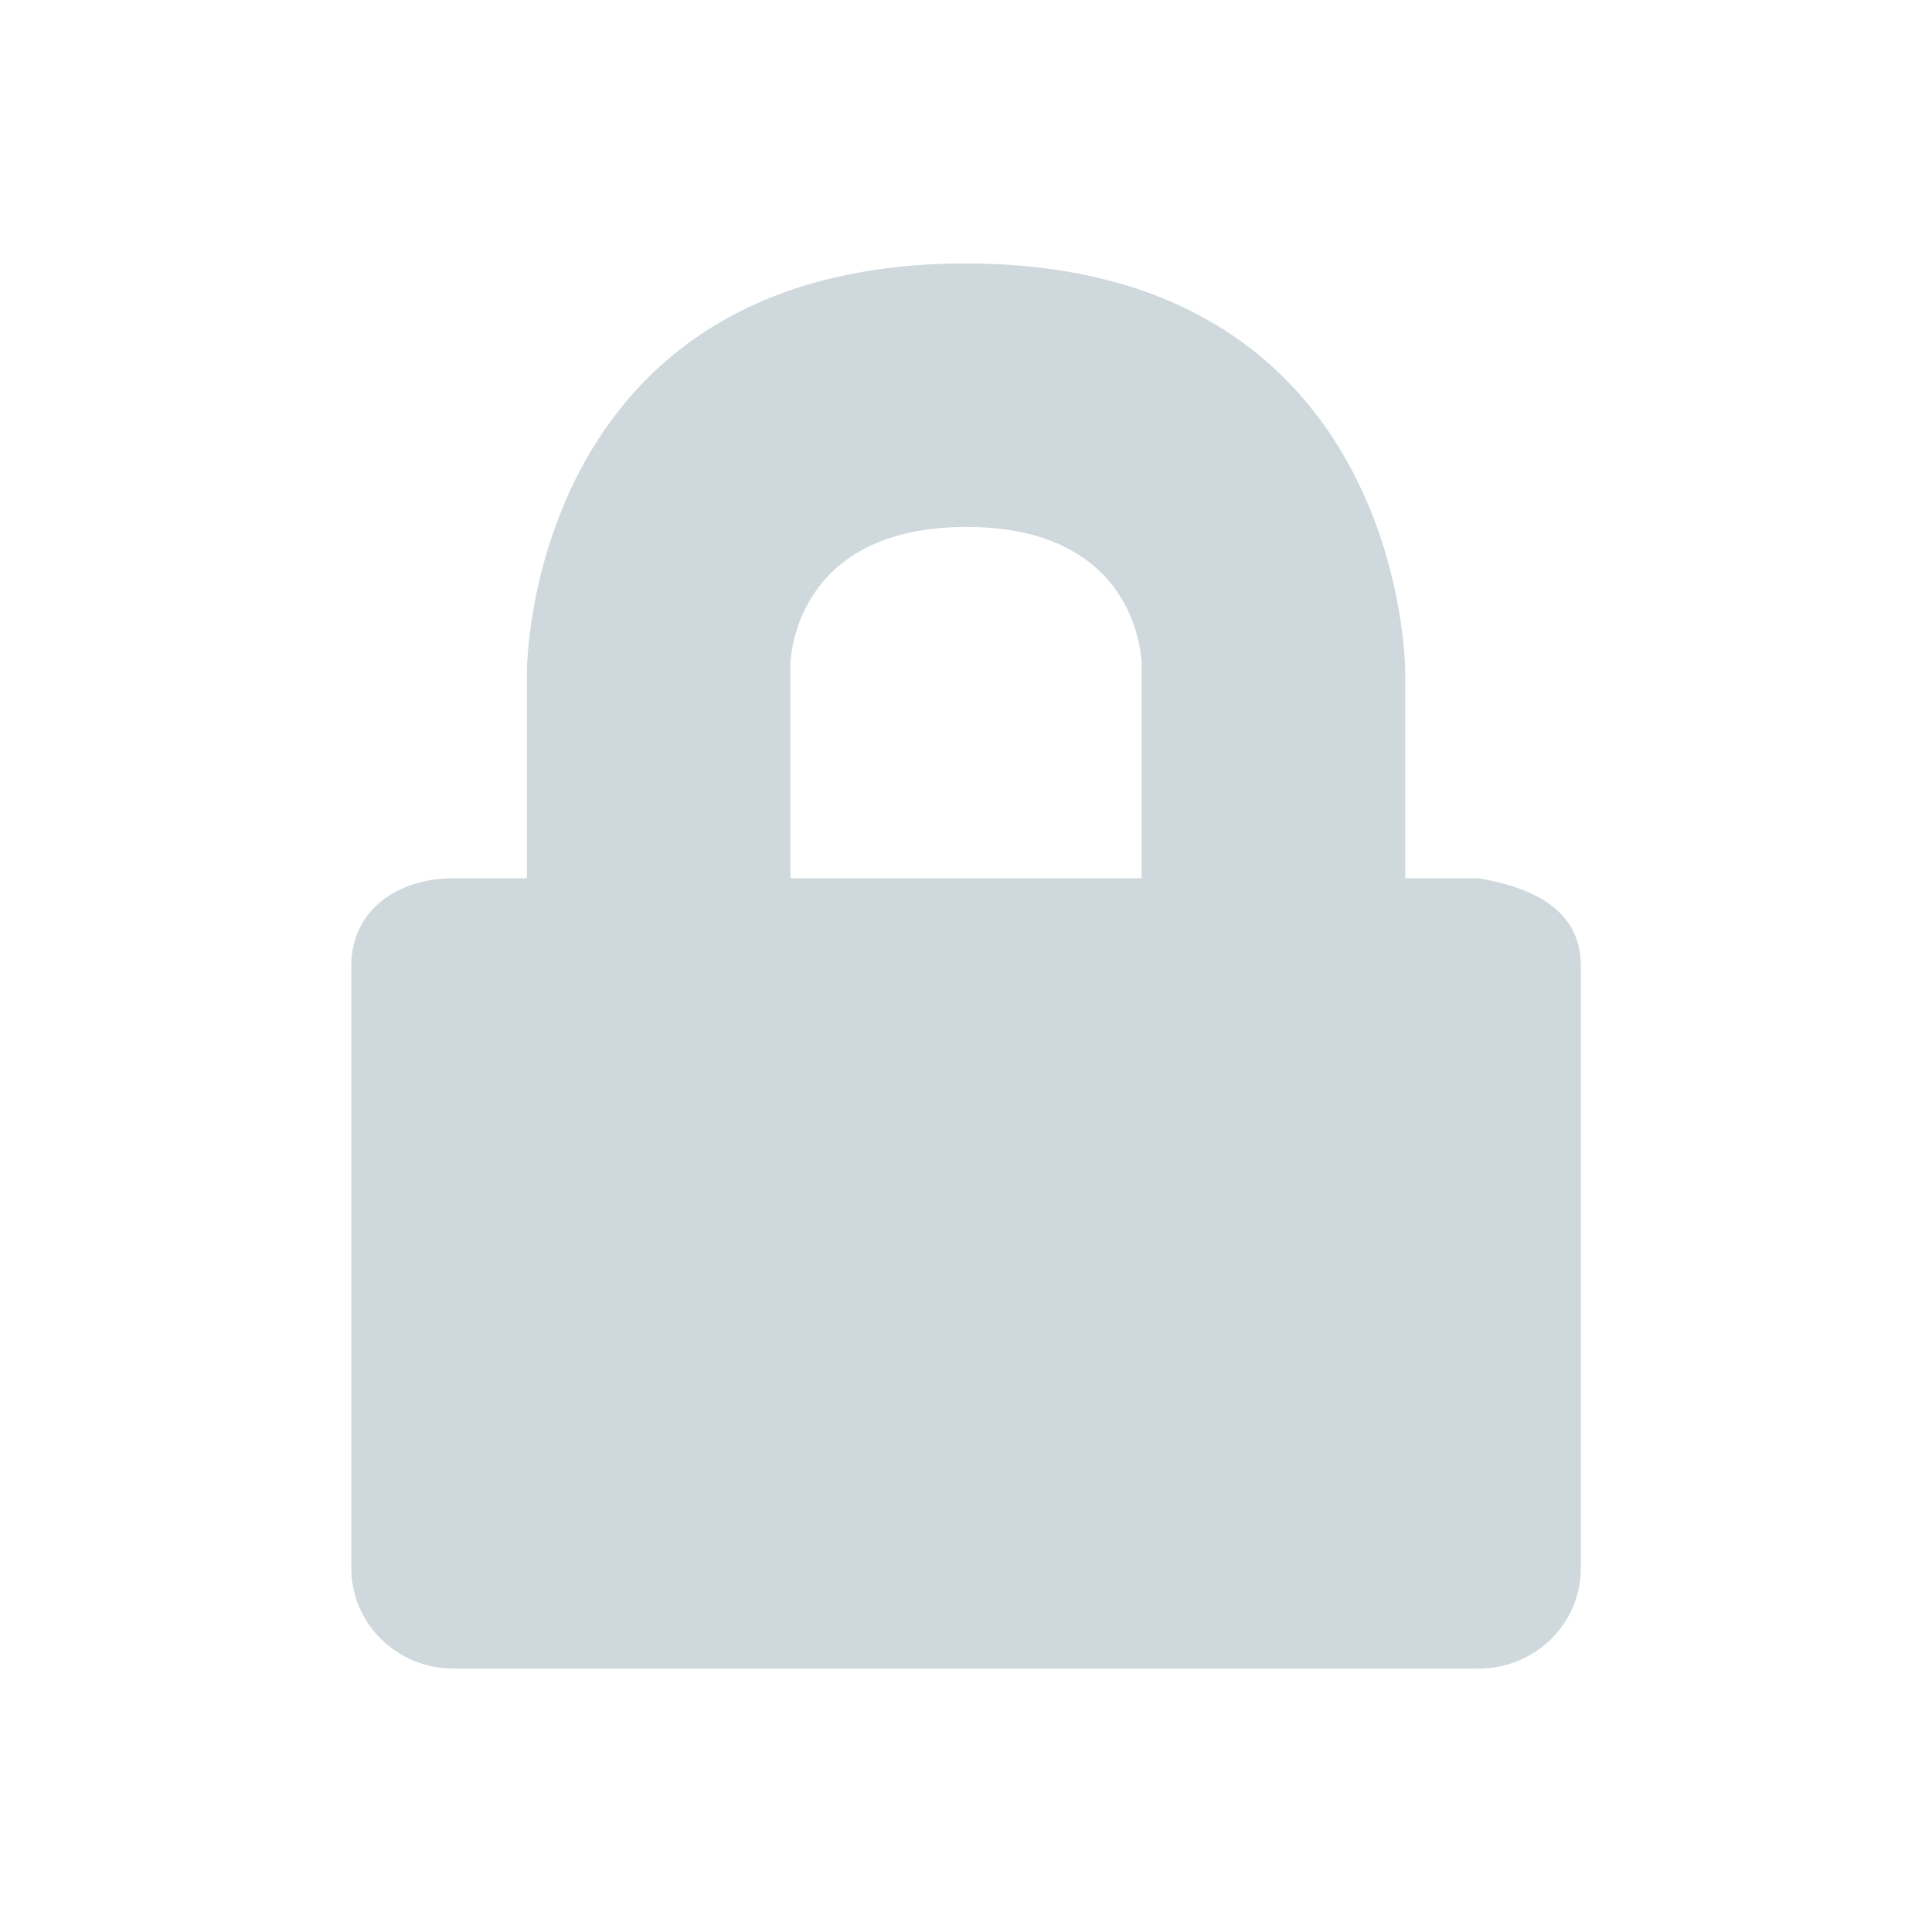
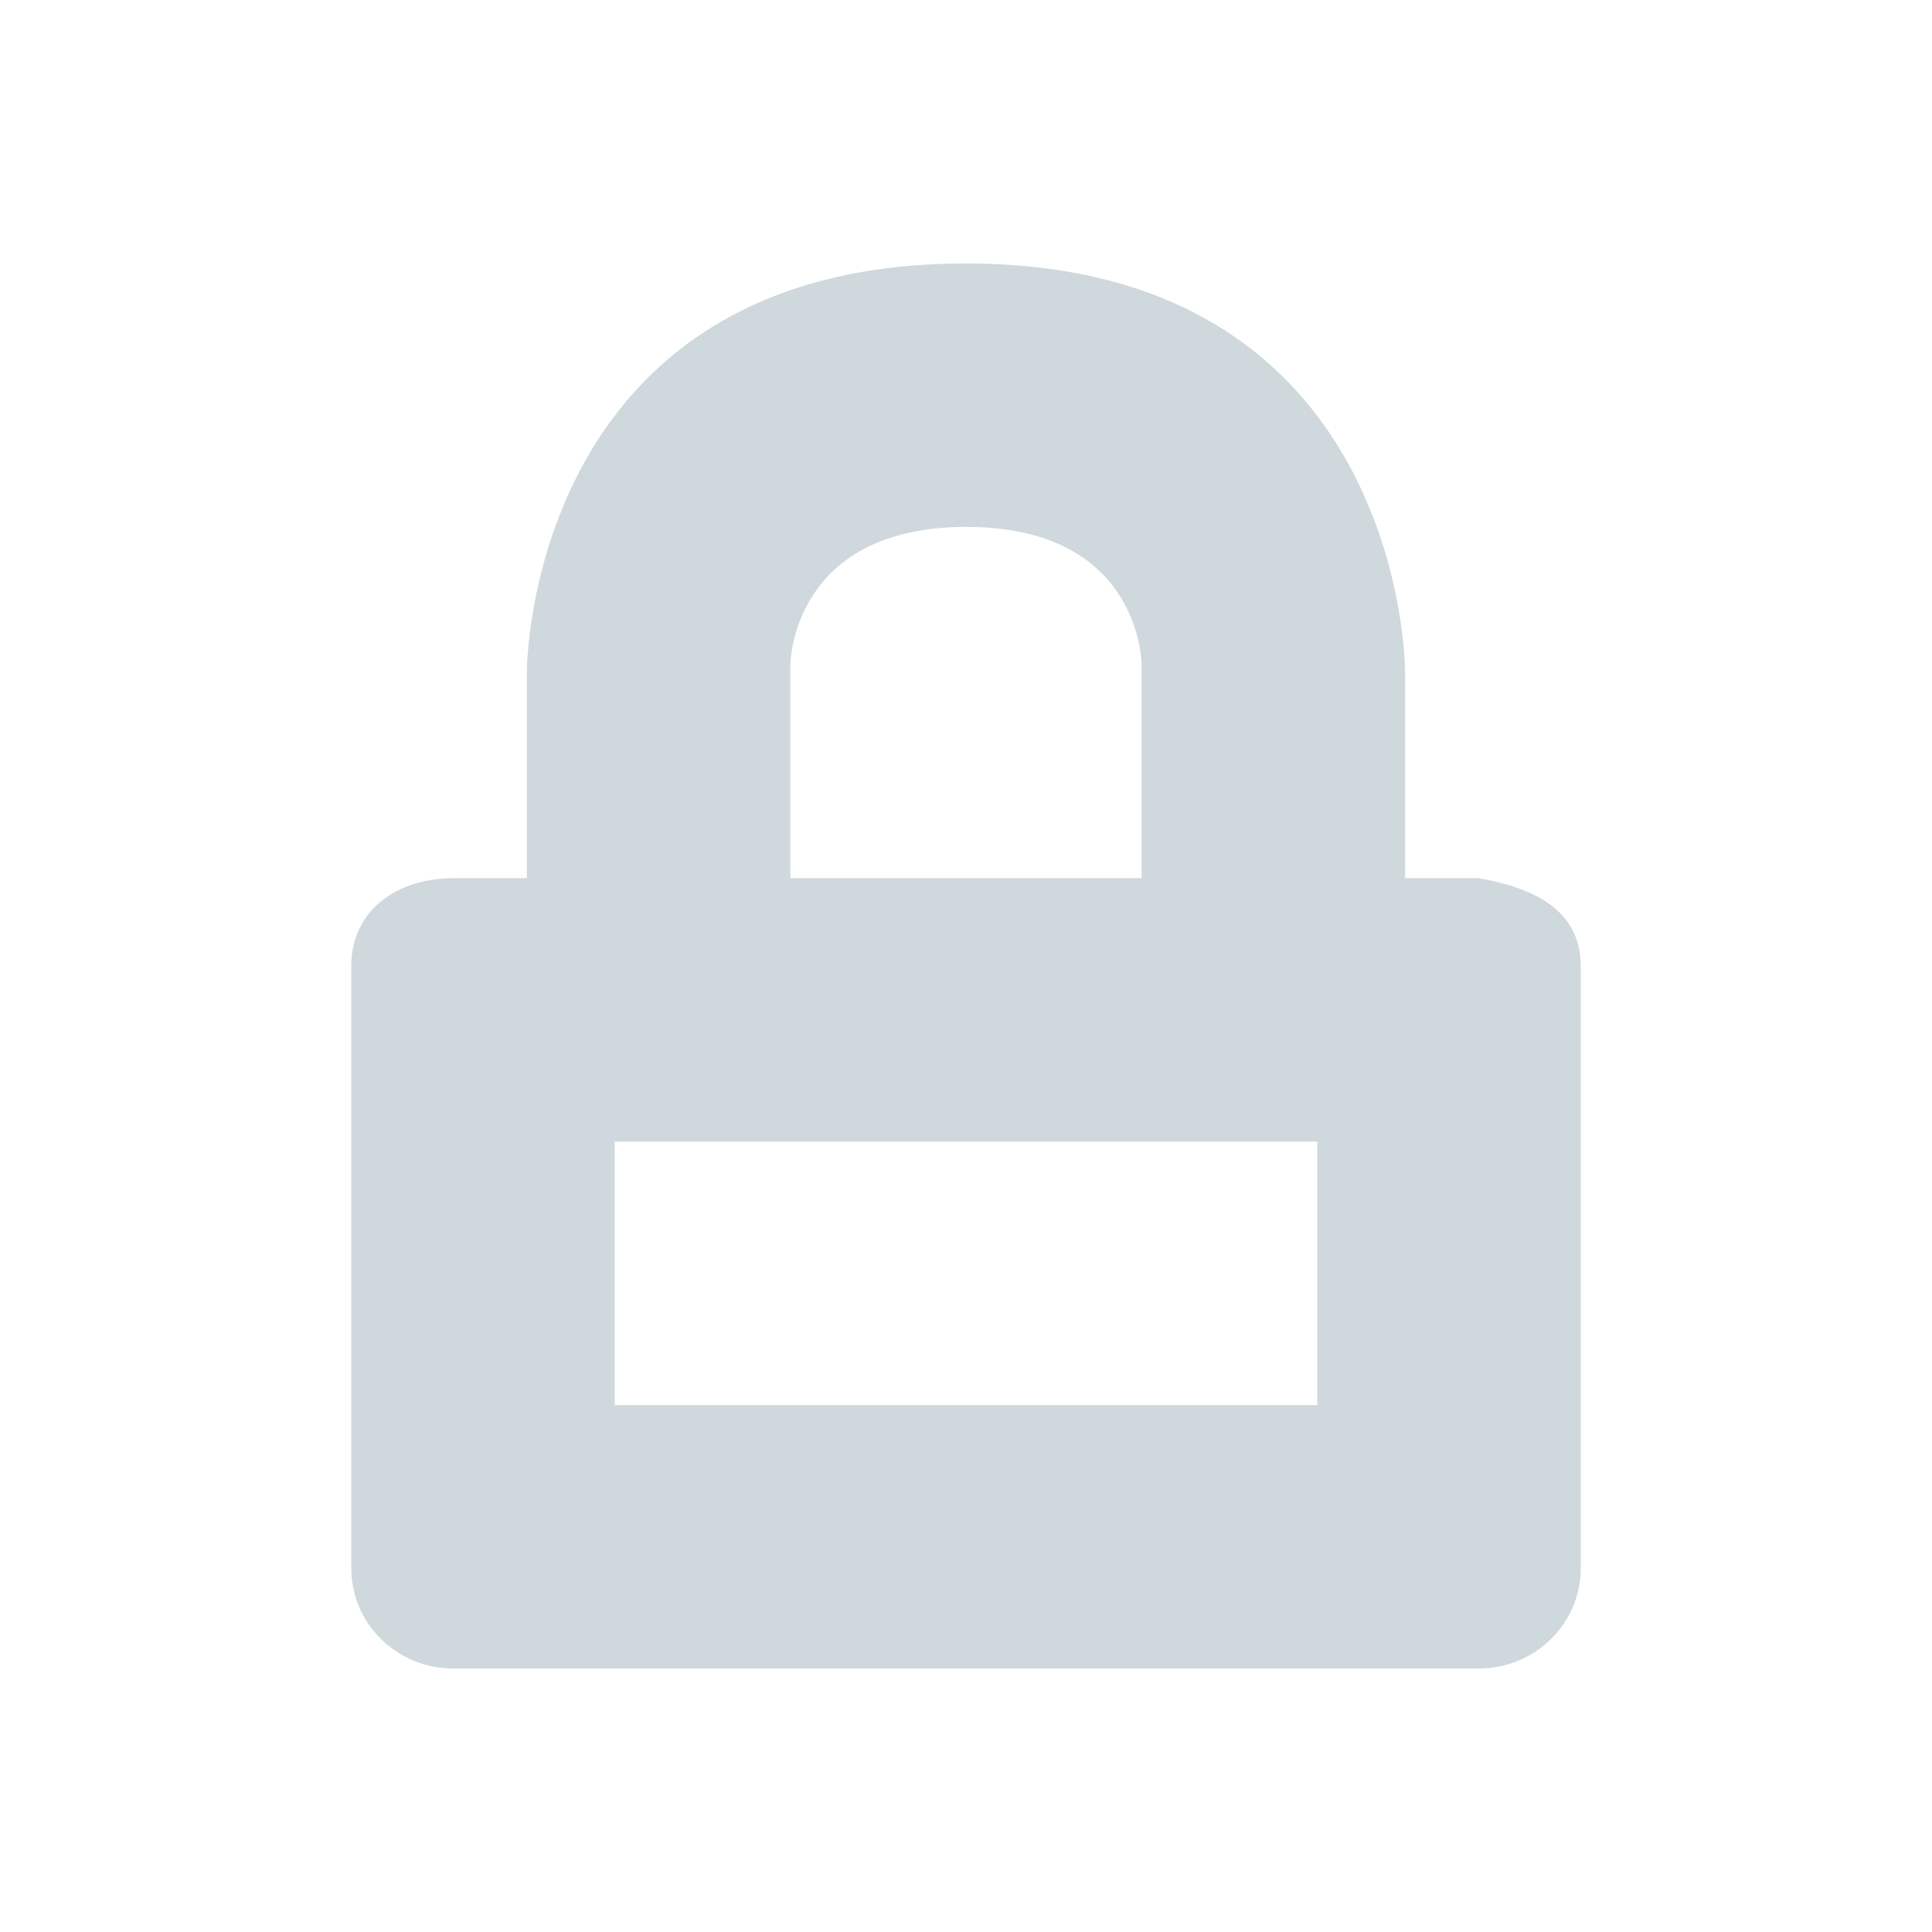
- <svg xmlns="http://www.w3.org/2000/svg" xmlns:ns1="http://www.openswatchbook.org/uri/2009/osb" id="svg7384" width="22" height="22" version="1.1" style="enable-background:new">
-   <defs id="defs7386">
-     <linearGradient id="linearGradient5606" ns1:paint="solid">
-       <stop id="stop5608" offset="0" style="stop-color:#000000;stop-opacity:1" />
-     </linearGradient>
-   </defs>
+ <svg xmlns="http://www.w3.org/2000/svg" id="svg7384" width="22" height="22" version="1.1" style="enable-background:new">
  <g id="kgpg" transform="translate(-346.9976,257.0034)" style="display:inline;enable-background:new">
    <rect id="rect4192-0" width="22" height="22" x="347" y="-257" style="opacity:0;fill:#2b0000;fill-opacity:0.404;fill-rule:nonzero;stroke:none;stroke-width:1;stroke-linecap:round;stroke-linejoin:round;stroke-miterlimit:4;stroke-dasharray:none;stroke-dashoffset:0;stroke-opacity:1" />
-     <path id="path5975-0" d="m 357.998,-254.003 c -5.003,-0.003 -5,4.643 -5,4.643 l 0,2.357 -0.833,0 c -0.646,0 -1.167,0.367 -1.167,1 l 0,6.857 c 0,0.633 0.52,1.143 1.167,1.143 l 11.667,0 c 0.646,0 1.167,-0.51 1.167,-1.143 l 0,-6.857 c 0,-0.633 -0.53,-0.891 -1.167,-1 l -0.833,0 0,-2.357 c 0,0 0.003,-4.639 -5,-4.643 z m 0,3 c 2.003,-0.003 2,1.571 2,1.571 l 0,2.429 -4,0 0,-2.429 c 0,0 0.003,-1.568 2,-1.571 z" style="color:#000000;display:inline;overflow:visible;visibility:visible;opacity:1;fill:#cfd8dc;fill-opacity:1;fill-rule:nonzero;stroke:none;stroke-width:1;marker:none;enable-background:accumulate" />
+     <path style="fill:#cfd8dc" id="path5975-0" d="M 11 3 C 5.997 2.997 6 7.643 6 7.643 L 6 10 L 5.166 10 C 4.52 10 4 10.367 4 11 L 4 17.857 C 4 18.491 4.52 19 5.166 19 L 16.834 19 C 17.48 19 18 18.491 18 17.857 L 18 11 C 18 10.367 17.471 10.109 16.834 10 L 16 10 L 16 7.643 C 16 7.643 16.003 3.003 11 3 z M 11 6 C 13.003 5.997 13 7.572 13 7.572 L 13 10 L 9 10 L 9 7.572 C 9 7.572 9.003 6.003 11 6 z M 7 13 L 15 13 L 15 16 L 7 16 L 7 13 z" transform="translate(346.9976,-257.0034)" />
  </g>
  <g id="16-16-kgpg" transform="translate(-346.9976,310.0034)" style="display:inline;enable-background:new">
    <rect id="rect4258" width="16" height="16" x="350" y="-286" style="opacity:0;fill:#ff7dff;fill-opacity:1;stroke:none;stroke-opacity:1" />
    <g id="layer9-4" transform="translate(2.99739,-35.00336)" style="display:inline">
-       <path id="path5975-5" d="m 355,-250 c -2.216,0 -4,1.822 -4,4.062 l 0,1.938 -1,0 c -0.554,0 -1,0.446 -1,1 l 0,6 c 0,0.554 0.446,1 1,1 l 10,0 c 0.554,0 1,-0.446 1,-1 l 0,-6 c 0,-0.554 -0.446,-1 -1,-1 l -1,0 0,-1.938 c 0,-2.24 -1.784,-4.062 -4,-4.062 z m 0,2 c 1.108,0 2,0.892 2,2 l 0,2 -4,0 0,-2 c 0,-1.108 0.892,-2 2,-2 z" style="color:#000000;display:inline;overflow:visible;visibility:visible;opacity:1;fill:#cfd8dc;fill-opacity:1;fill-rule:nonzero;stroke:none;stroke-width:1;marker:none;enable-background:accumulate" />
+       <path style="fill:#cfd8dc" id="path5975-5" d="M 11 25 C 8.784 25 7 26.822 7 29.062 L 7 31 L 6 31 C 5.446 31 5 31.446 5 32 L 5 38 C 5 38.554 5.446 39 6 39 L 16 39 C 16.554 39 17 38.554 17 38 L 17 32 C 17 31.446 16.554 31 16 31 L 15 31 L 15 29.062 C 15 26.823 13.216 25 11 25 z M 11 27 C 12.108 27 13 27.892 13 29 L 13 31 L 9 31 L 9 29 C 9 27.892 9.892 27 11 27 z M 7 33 L 15 33 L 15 37 L 7 37 L 7 33 z" transform="translate(344.0002,-275)" />
    </g>
  </g>
</svg>
